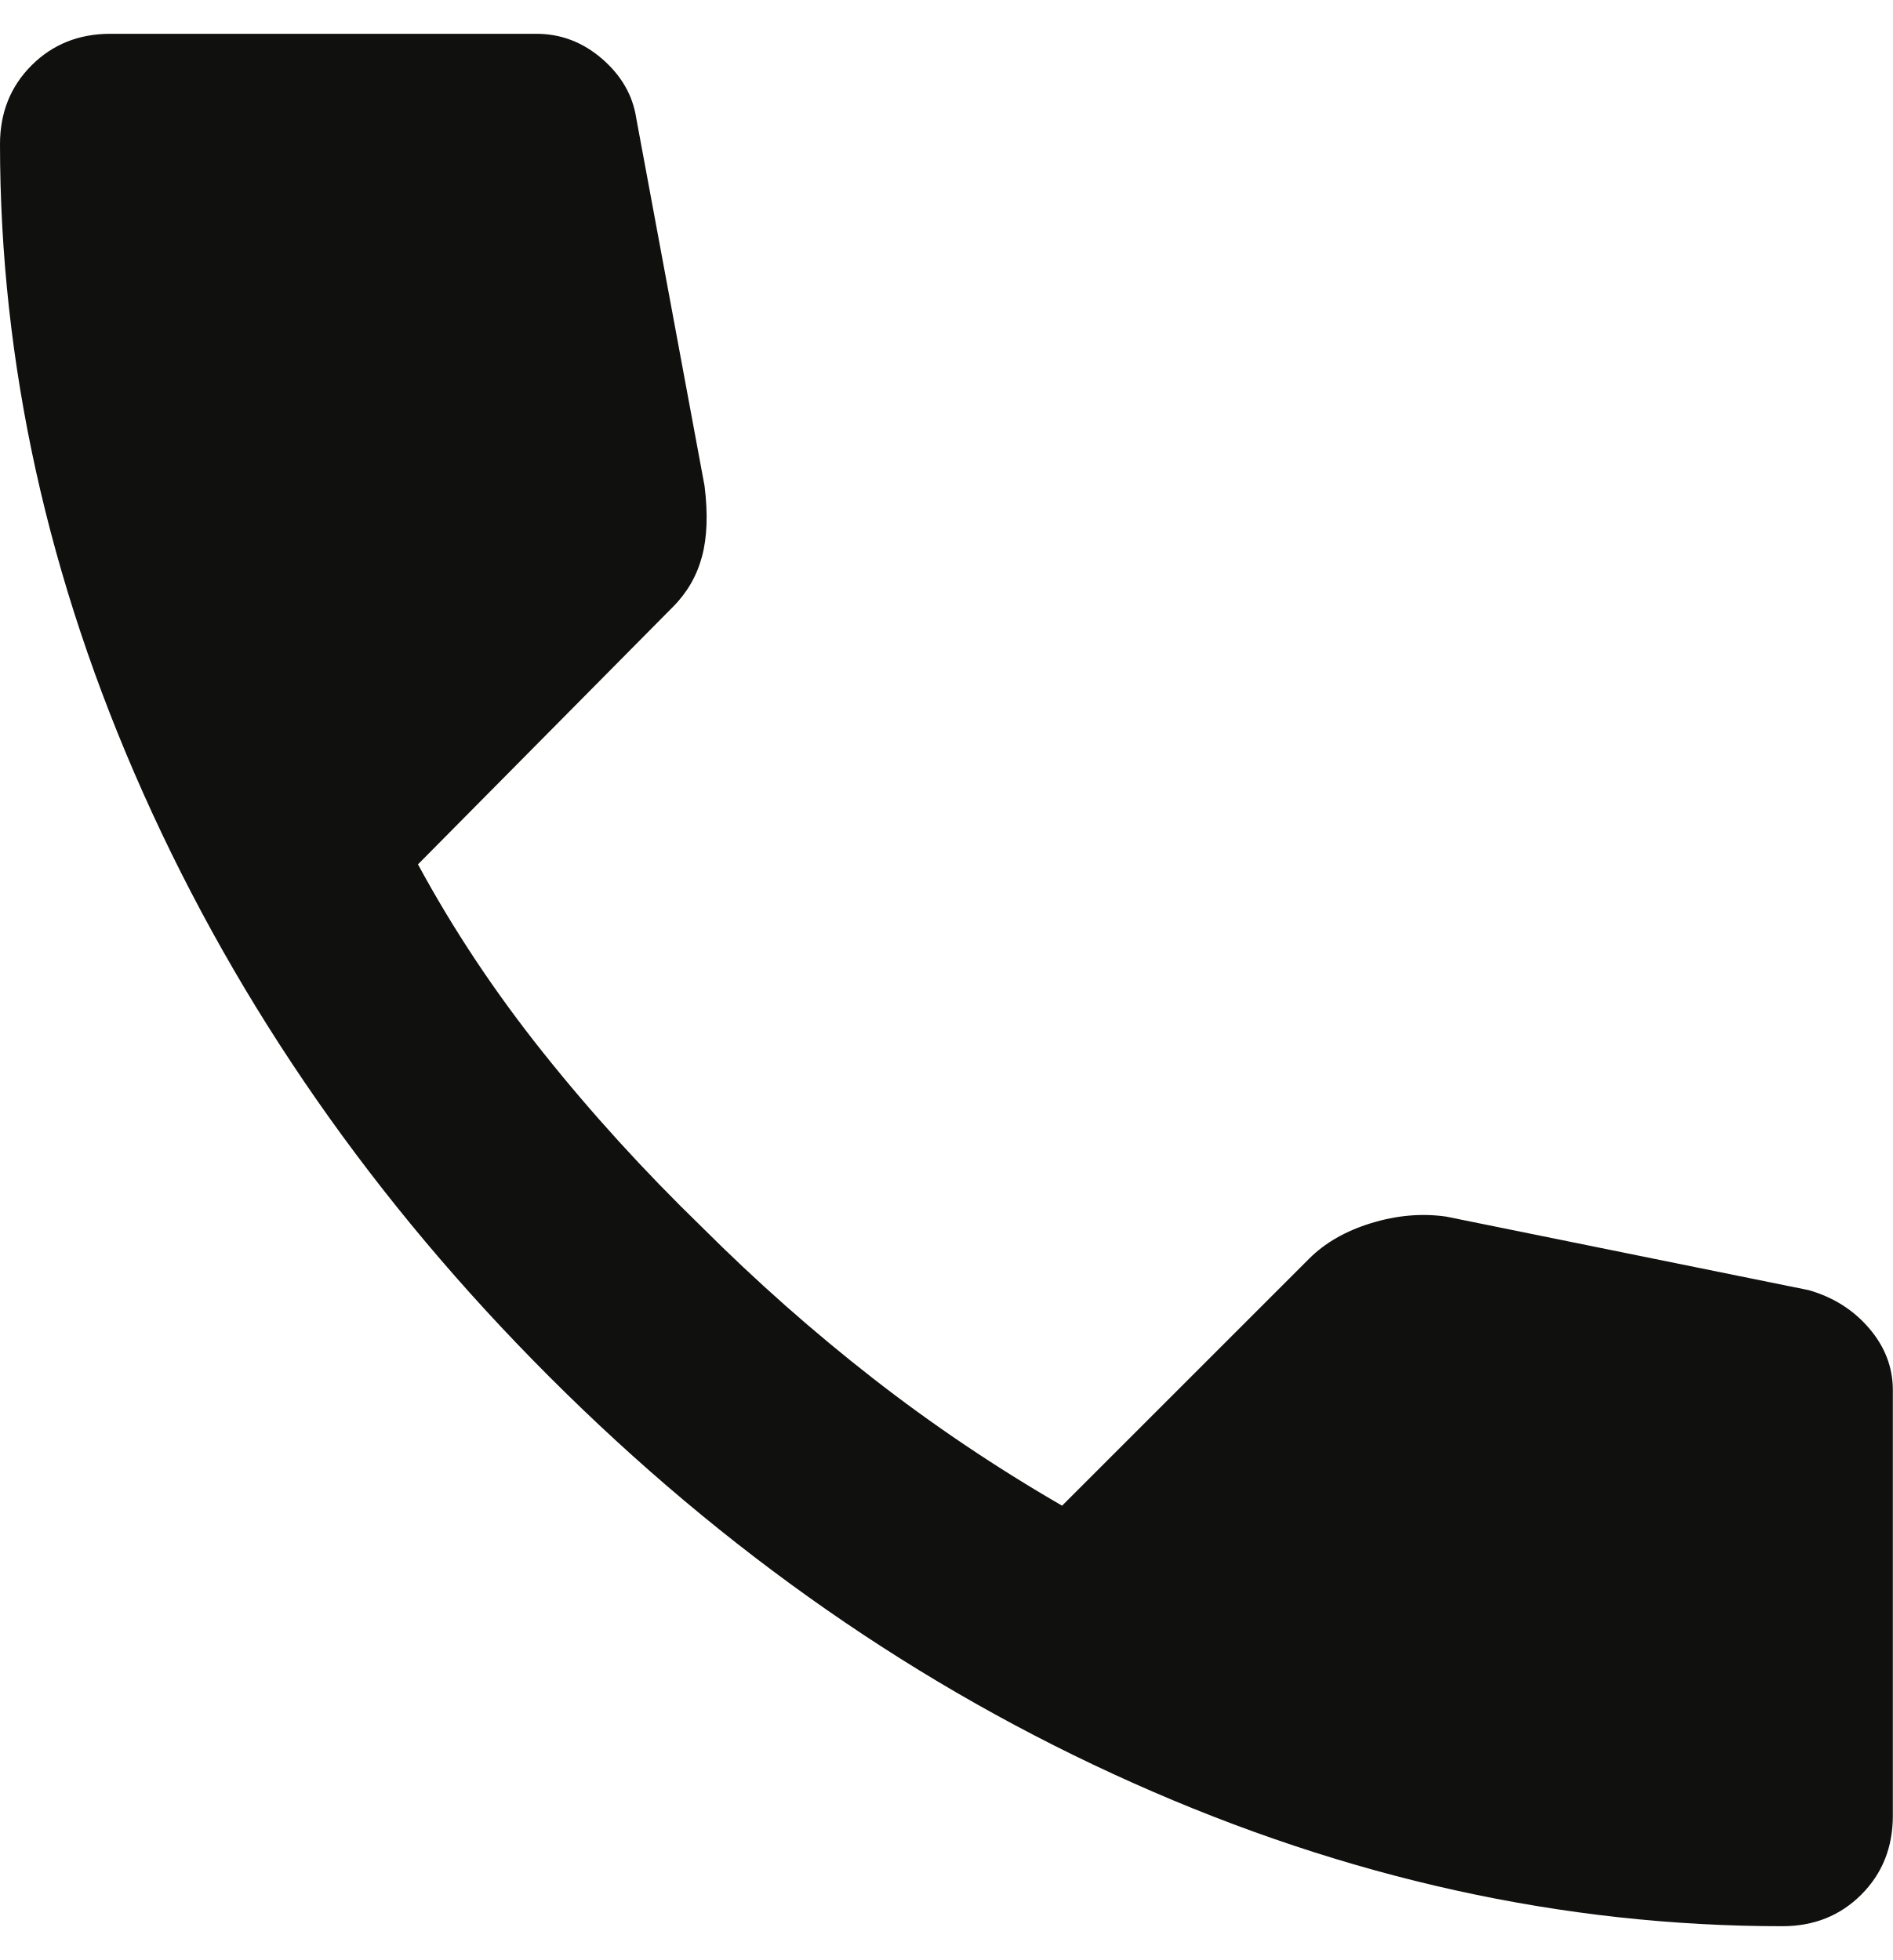
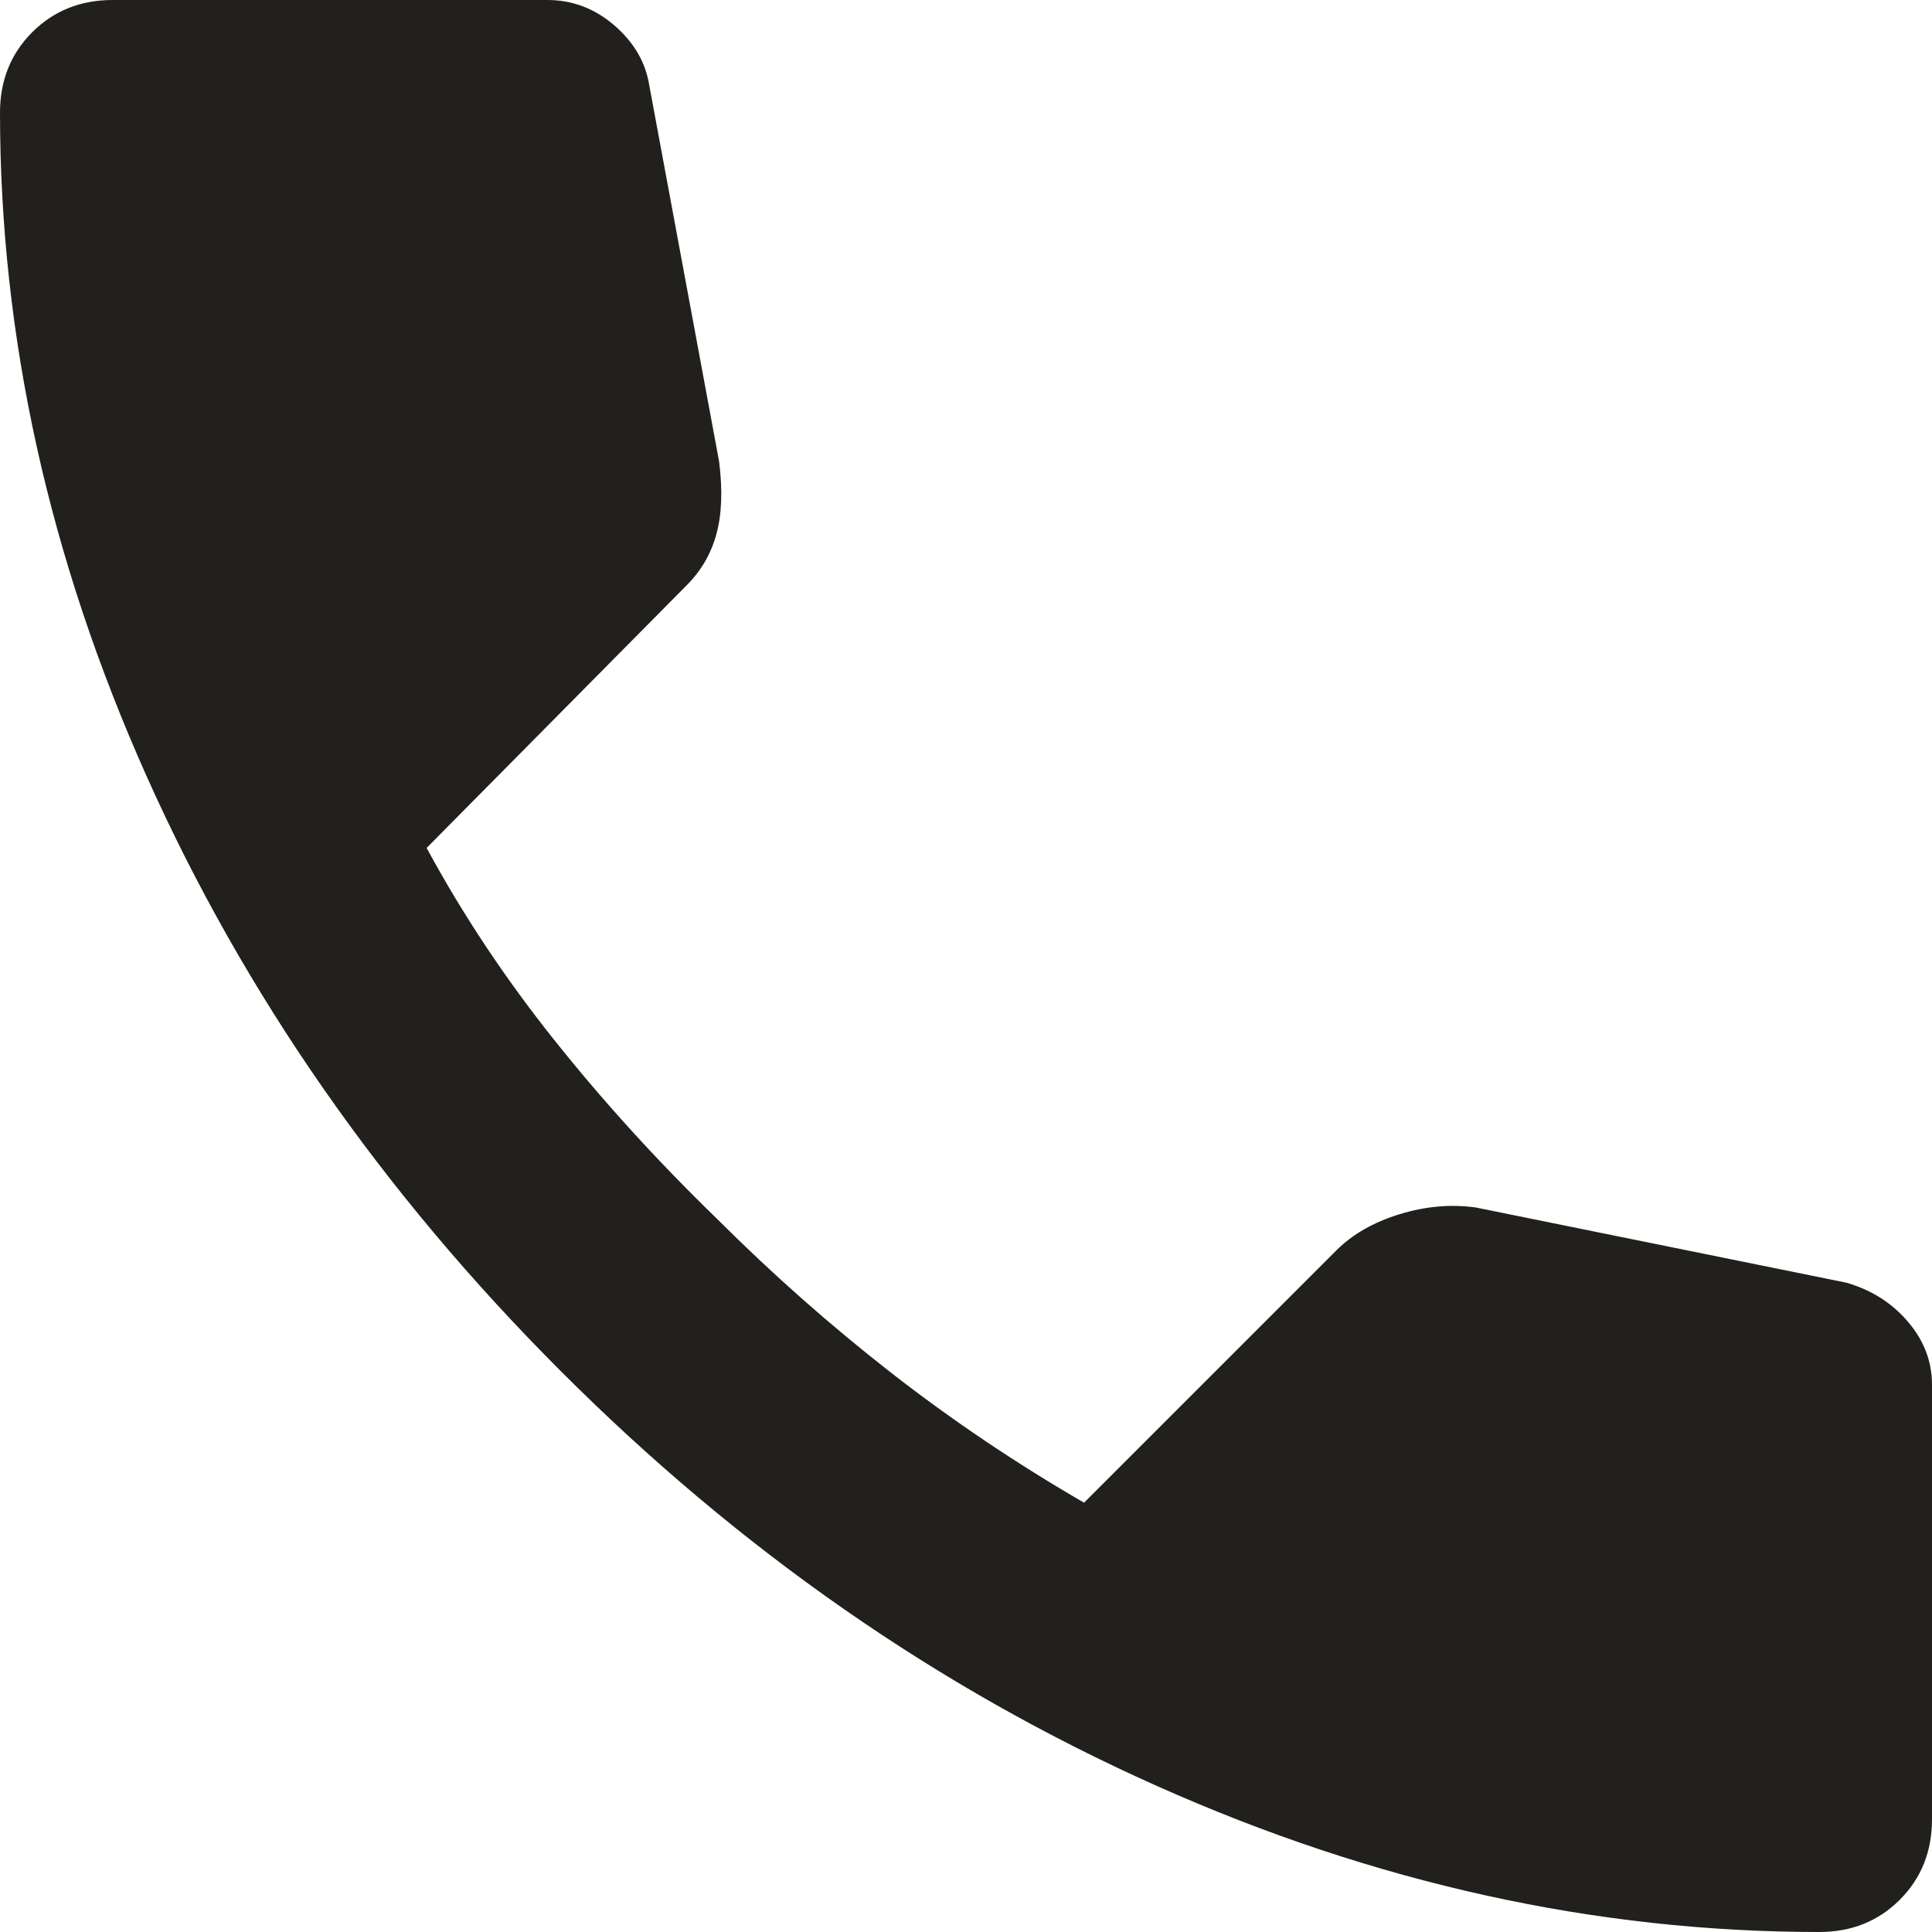
- <svg xmlns="http://www.w3.org/2000/svg" width="28" height="29" viewBox="0 0 28 29" fill="none">
-   <path d="M26.367 28.5C23.126 28.5 19.924 27.794 16.761 26.381C13.598 24.969 10.72 22.966 8.128 20.372C5.535 17.779 3.533 14.901 2.12 11.739C0.708 8.577 0.001 5.375 0 2.133C0 1.667 0.156 1.278 0.467 0.967C0.778 0.656 1.167 0.5 1.633 0.5H7.933C8.296 0.5 8.62 0.623 8.906 0.87C9.191 1.117 9.359 1.408 9.411 1.744L10.422 7.189C10.474 7.604 10.461 7.954 10.383 8.239C10.306 8.524 10.163 8.77 9.956 8.978L6.183 12.789C6.702 13.748 7.317 14.675 8.03 15.569C8.742 16.463 9.527 17.325 10.383 18.156C11.187 18.959 12.03 19.705 12.911 20.392C13.793 21.08 14.726 21.708 15.711 22.278L19.367 18.622C19.6 18.389 19.905 18.214 20.281 18.098C20.658 17.982 21.027 17.949 21.389 18L26.756 19.089C27.119 19.193 27.417 19.381 27.65 19.654C27.883 19.926 28 20.231 28 20.567V26.867C28 27.333 27.844 27.722 27.533 28.033C27.222 28.344 26.833 28.5 26.367 28.5Z" fill="#10100E" />
+ <svg xmlns="http://www.w3.org/2000/svg" width="28" height="28" viewBox="0 0 28 28" fill="none">
+   <path d="M26.367 28C23.126 28 19.924 27.294 16.761 25.881C13.598 24.469 10.72 22.466 8.128 19.872C5.535 17.279 3.533 14.401 2.12 11.239C0.708 8.077 0.001 4.875 0 1.633C0 1.167 0.156 0.778 0.467 0.467C0.778 0.156 1.167 0 1.633 0H7.933C8.296 0 8.62 0.123 8.906 0.37C9.191 0.617 9.359 0.908 9.411 1.244L10.422 6.689C10.474 7.104 10.461 7.454 10.383 7.739C10.306 8.024 10.163 8.27 9.956 8.478L6.183 12.289C6.702 13.248 7.317 14.175 8.03 15.069C8.742 15.963 9.527 16.825 10.383 17.656C11.187 18.459 12.03 19.205 12.911 19.892C13.793 20.58 14.726 21.208 15.711 21.778L19.367 18.122C19.6 17.889 19.905 17.714 20.281 17.598C20.658 17.482 21.027 17.449 21.389 17.5L26.756 18.589C27.119 18.693 27.417 18.881 27.65 19.154C27.883 19.426 28 19.731 28 20.067V26.367C28 26.833 27.844 27.222 27.533 27.533C27.222 27.844 26.833 28 26.367 28Z" fill="#21201C" />
</svg>
